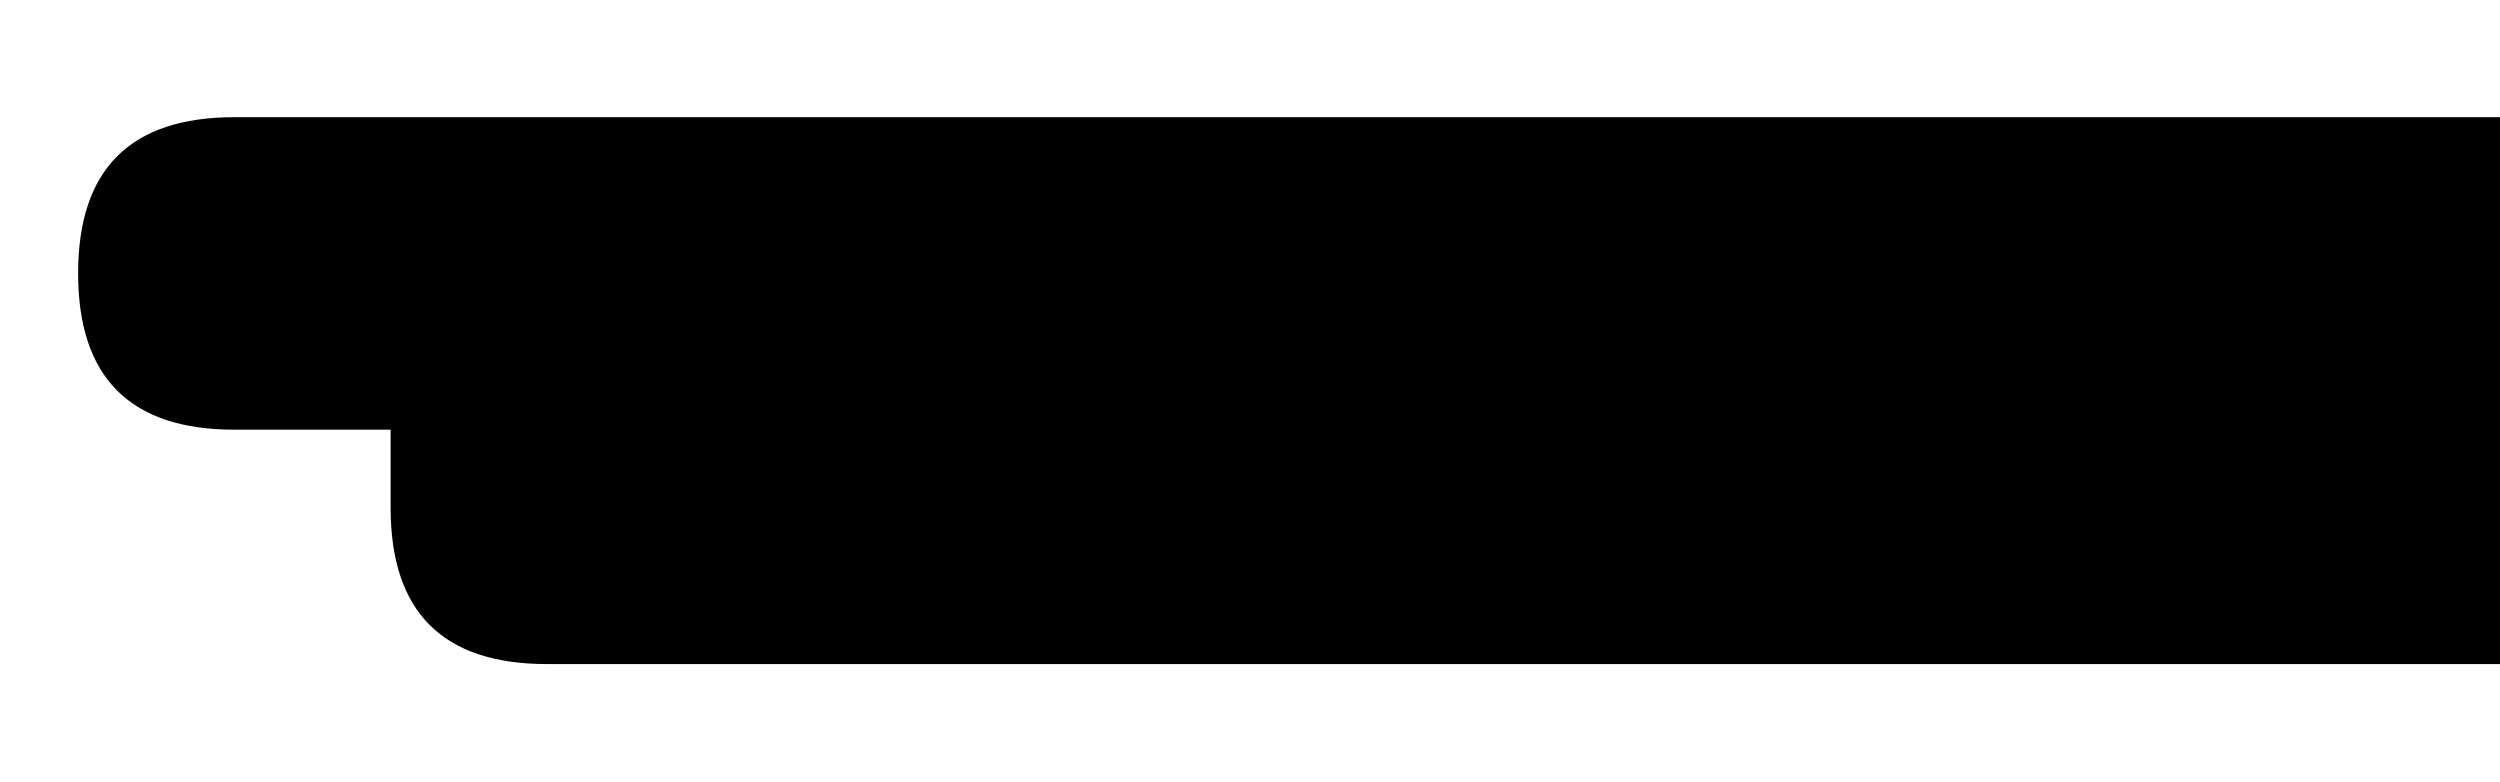
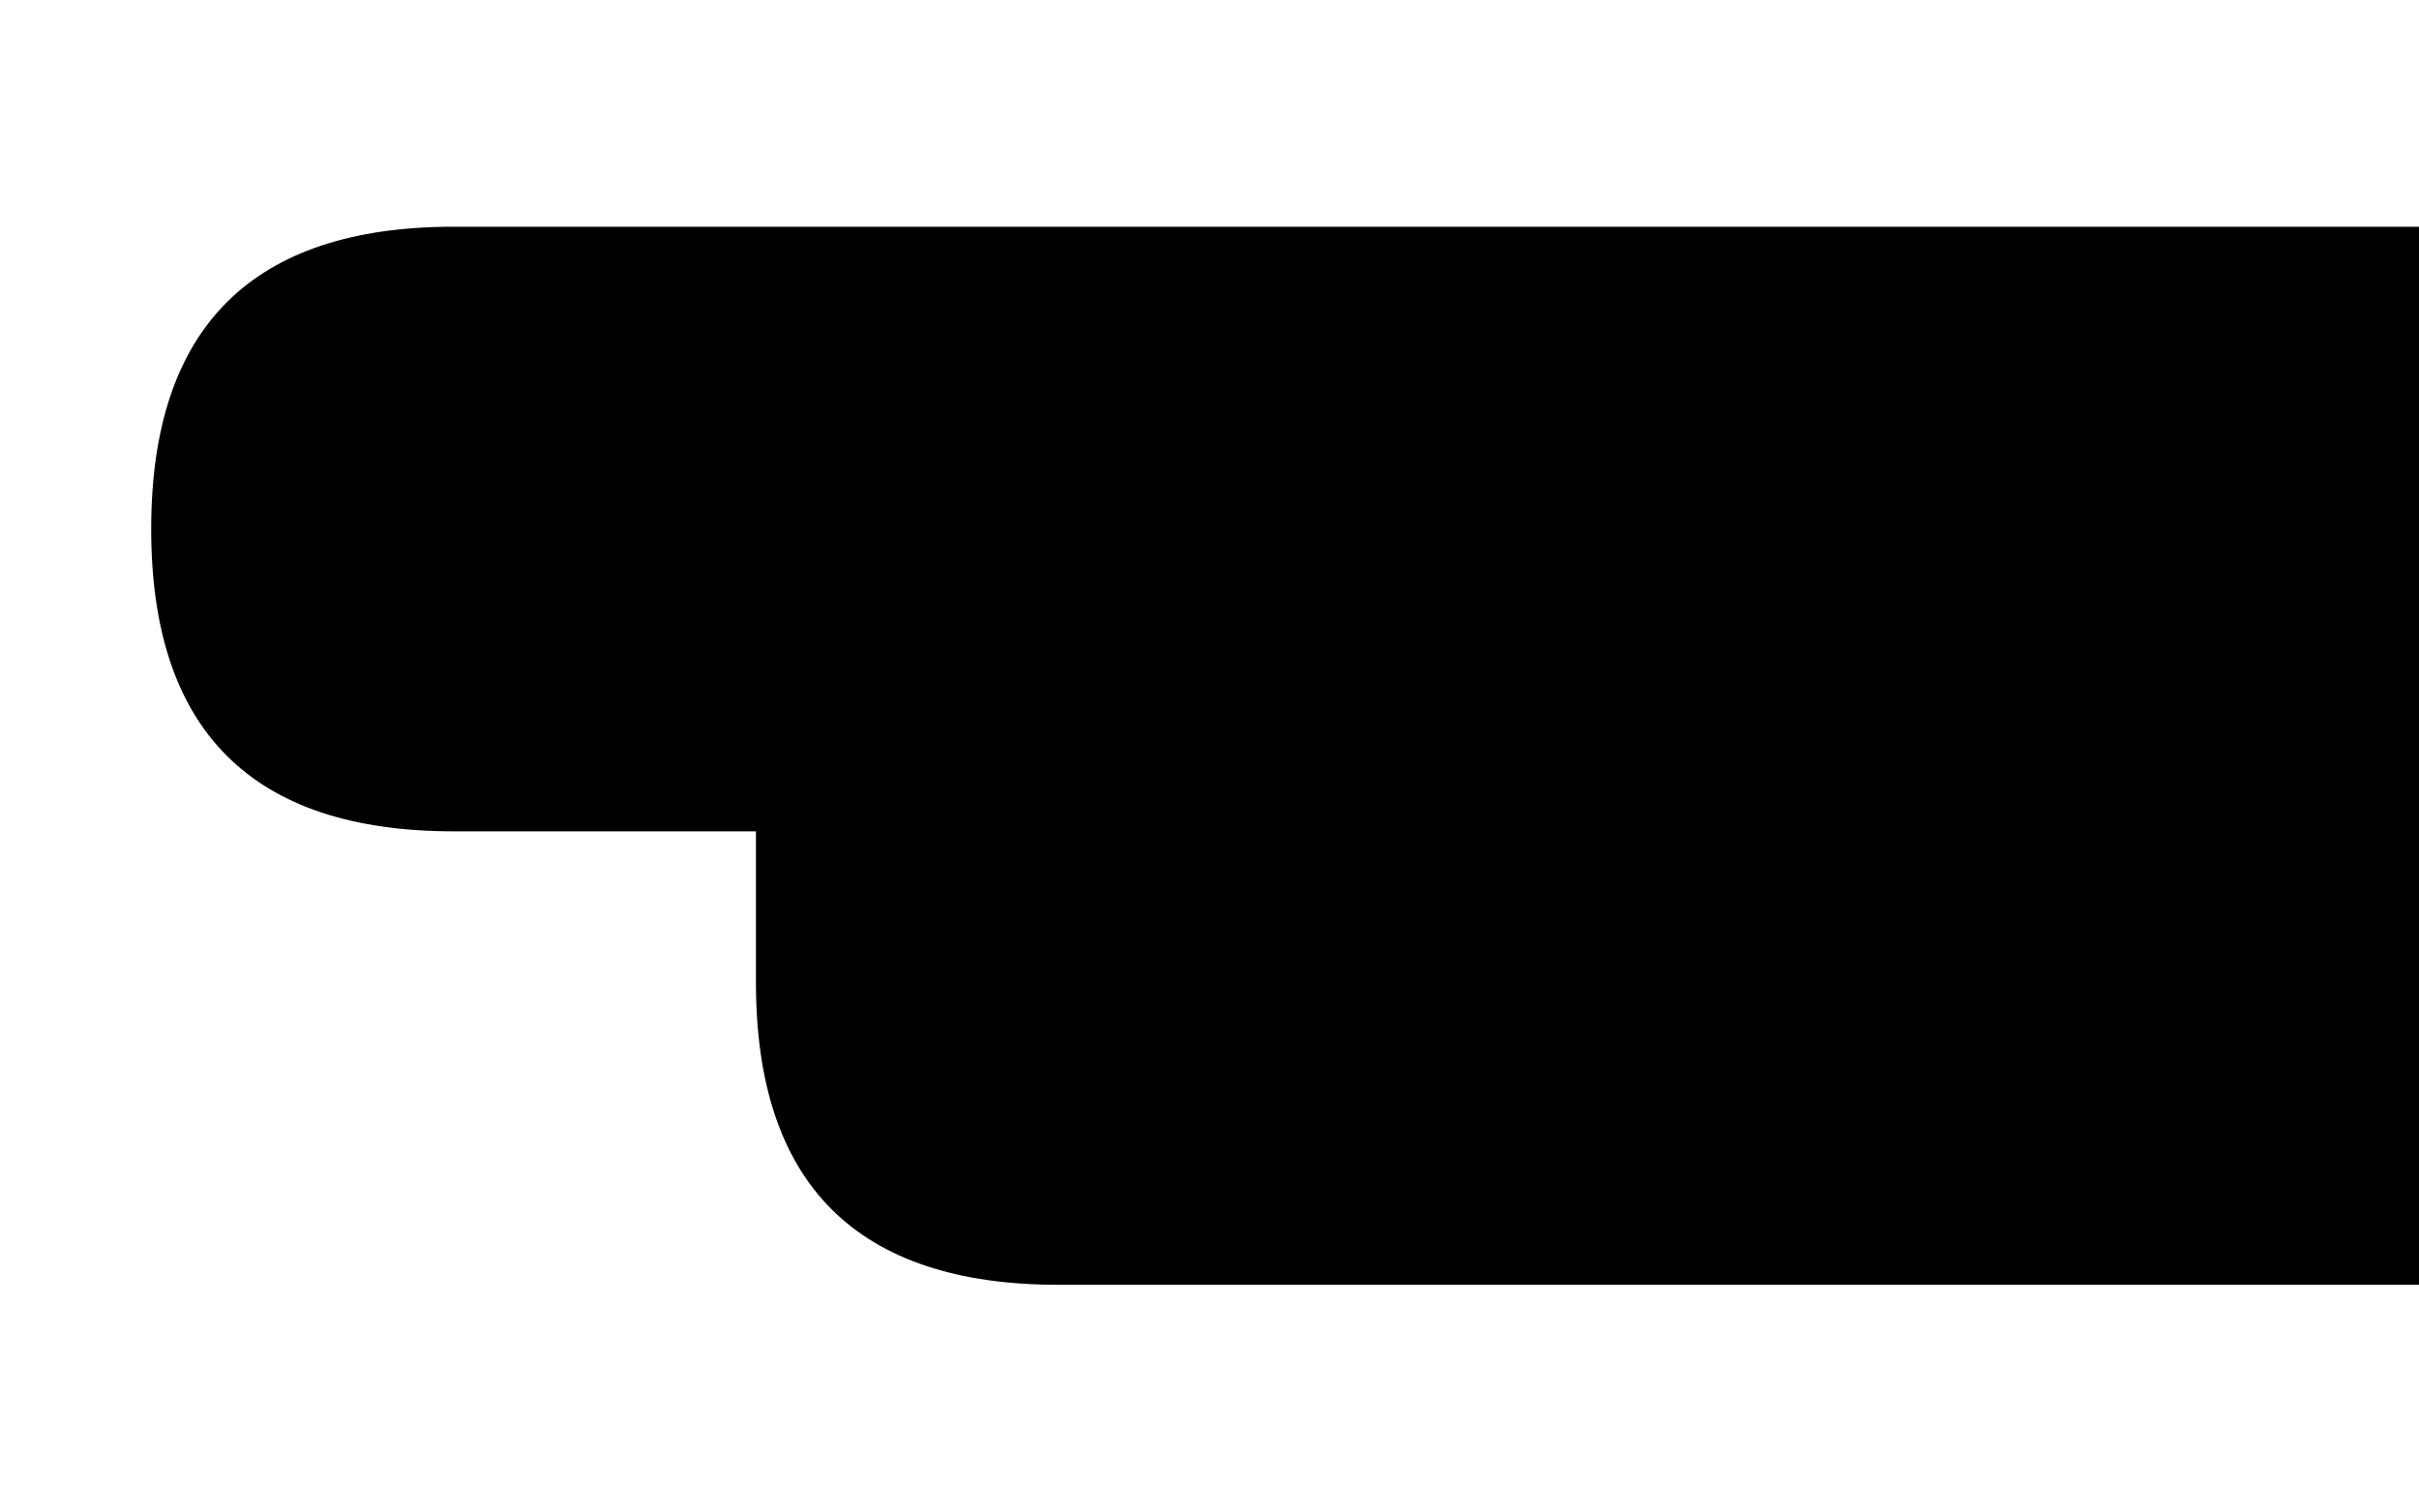
- <svg xmlns="http://www.w3.org/2000/svg" viewBox="0 0 32 10" width="32" height="10">
-   <path class="f-plateEdge" d="M5 5 H32 V8.5 H7 Q5 8.5 5 6.5 Z" />
-   <path class="f-plate" d="M3 1.5 H32 V5.5 H3 Q1 5.5 1 3.5 Q1 1.5 3 1.5 Z" />
-   <rect class="f-highlight" x="3" y="2.25" width="29" height="1" opacity="0.6" />
-   <path class="s-outline" stroke-width="1.5" stroke-linejoin="round" stroke-linecap="round" fill="none" d="M32 1.5 H3 Q1 1.5 1 3.5 Q1 5.5 3 5.5 H5 V6.5 Q5 8.5 7 8.5 H32" />
+ <svg xmlns="http://www.w3.org/2000/svg" viewBox="0 0 16 10" width="16" height="10">
+   <path class="f-plateEdge" d="M5 5 H16 V8.5 H7 Q5 8.5 5 6.5 Z" />
+   <path class="f-plate" d="M3 1.5 H16 V5.5 H3 Q1 5.5 1 3.5 Q1 1.5 3 1.5 Z" />
+   <rect class="f-highlight" x="3" y="2.25" width="13" height="1" opacity="0.6" />
+   <path class="s-outline" stroke-width="1.5" stroke-linejoin="round" stroke-linecap="round" fill="none" d="M16 1.5 H3 Q1 1.5 1 3.5 Q1 5.5 3 5.5 H5 V6.5 Q5 8.5 7 8.5 H16" />
</svg>
